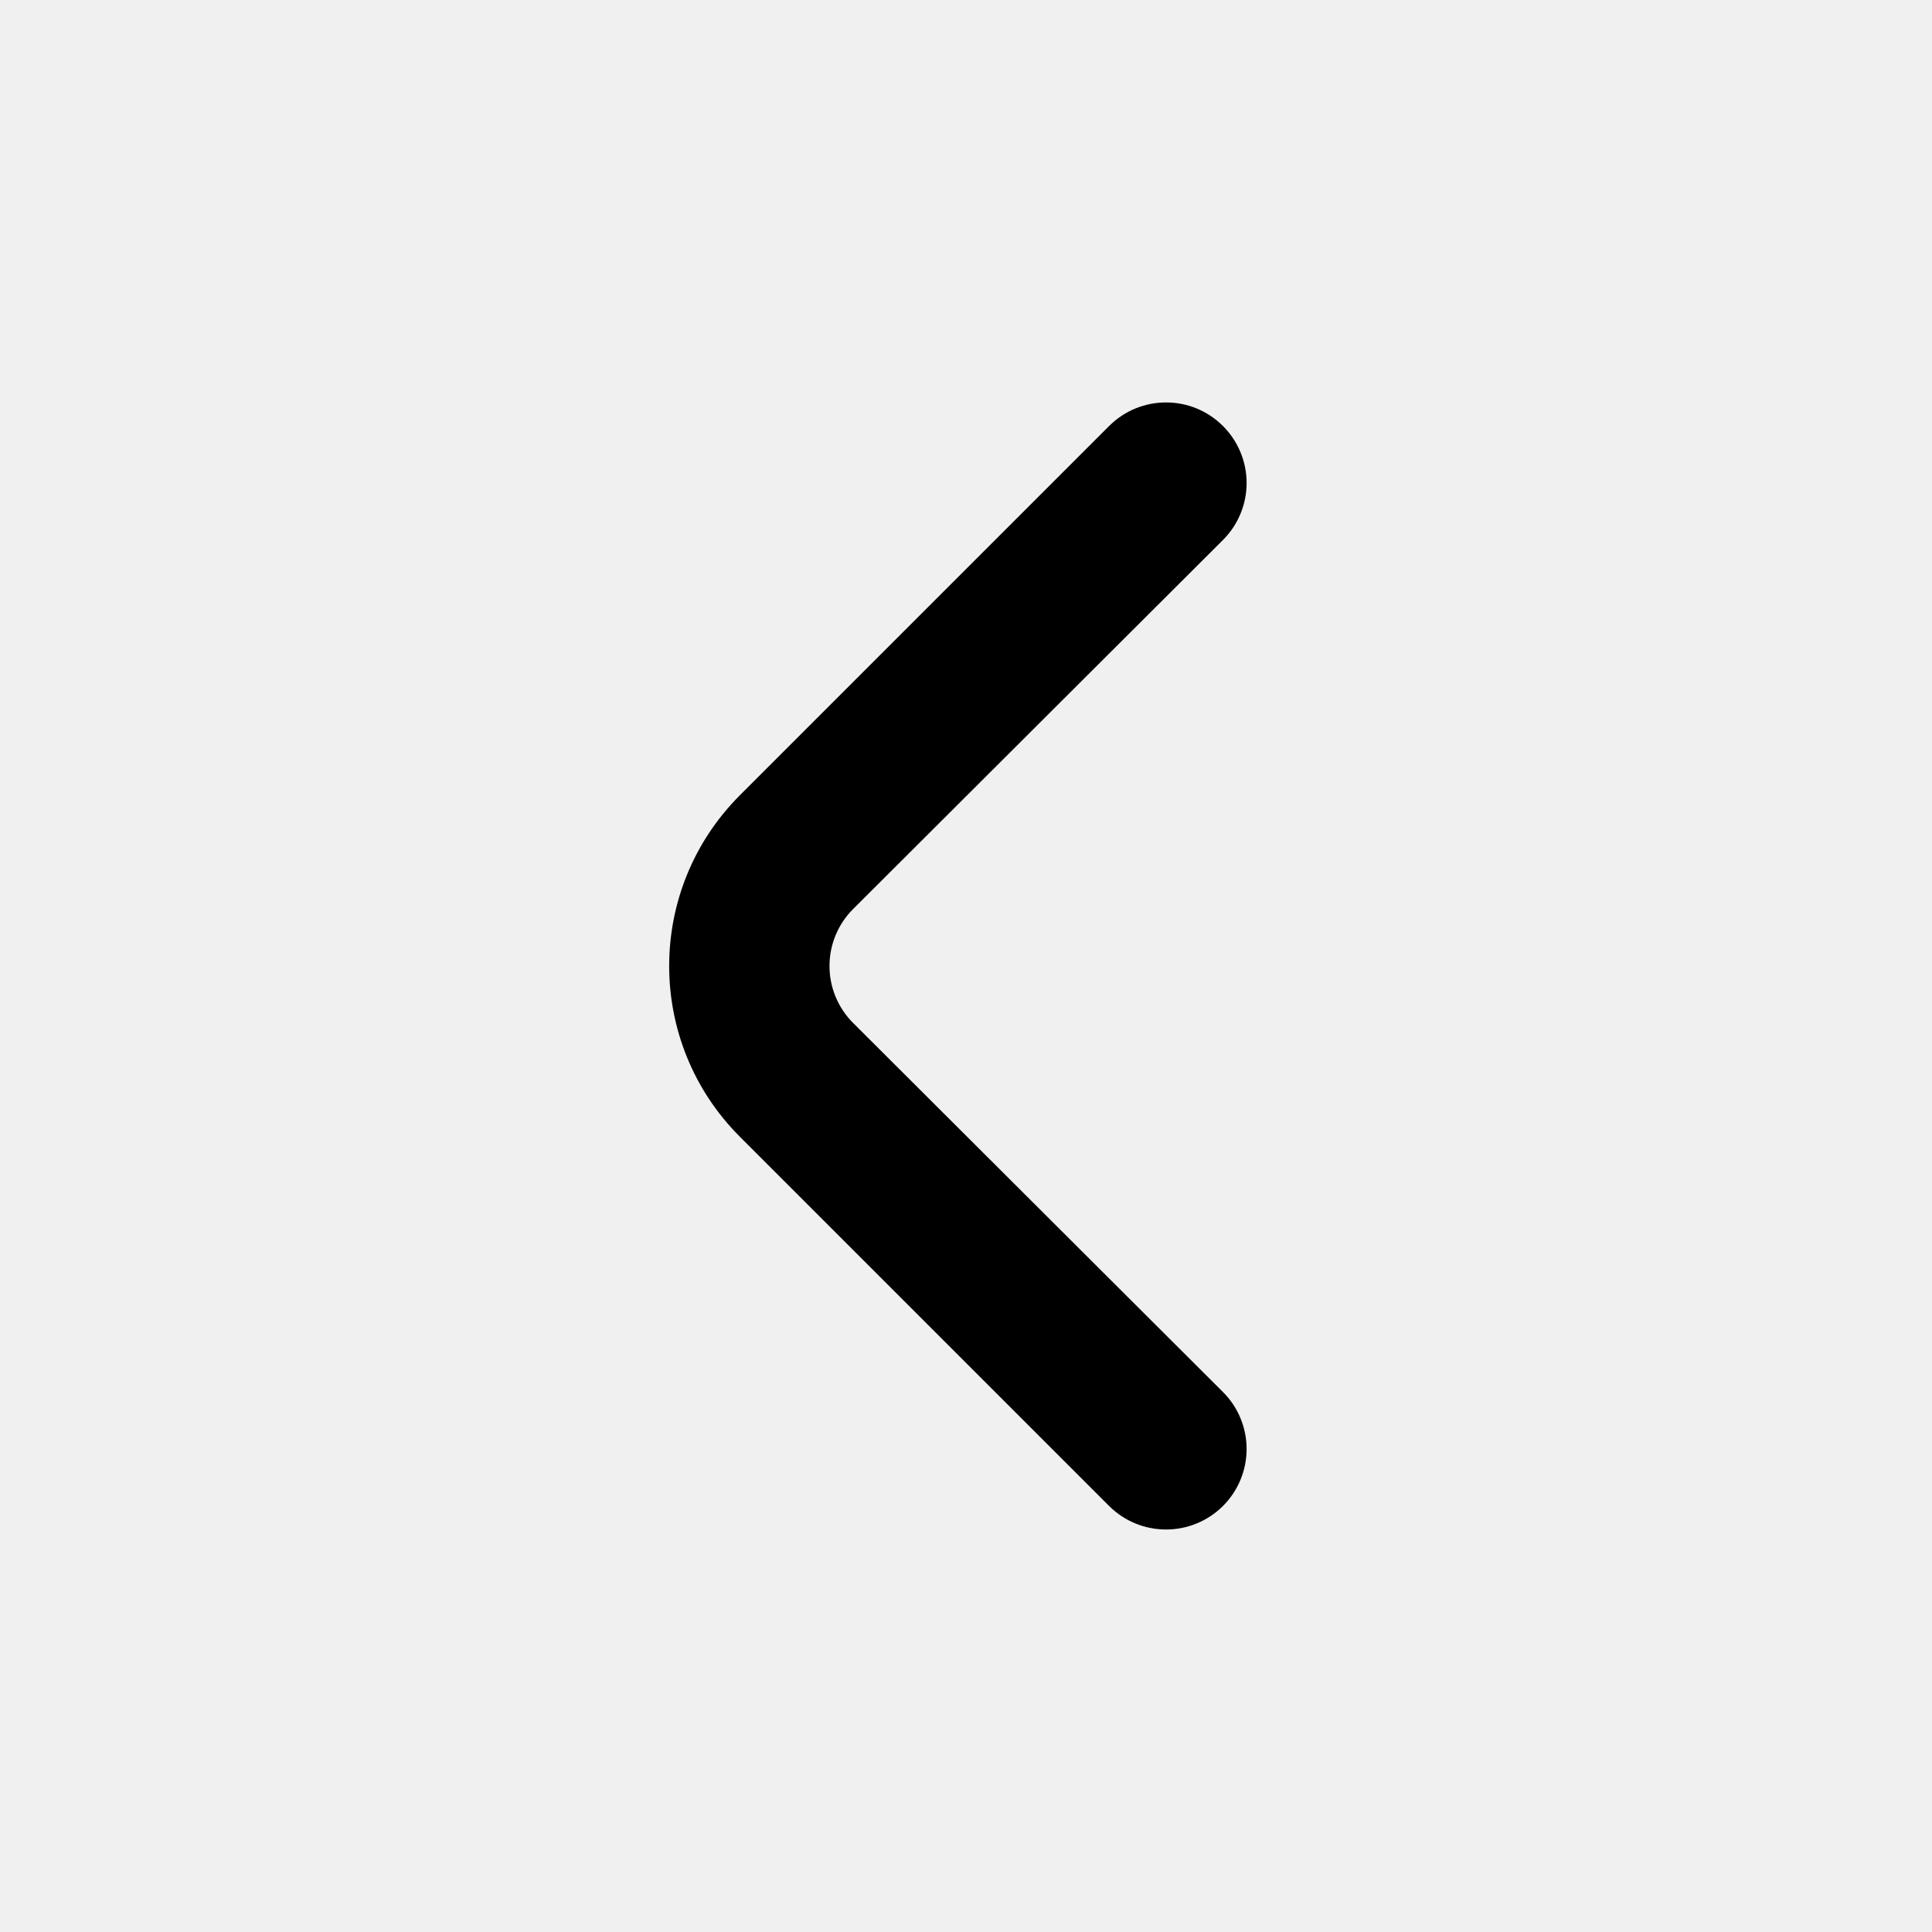
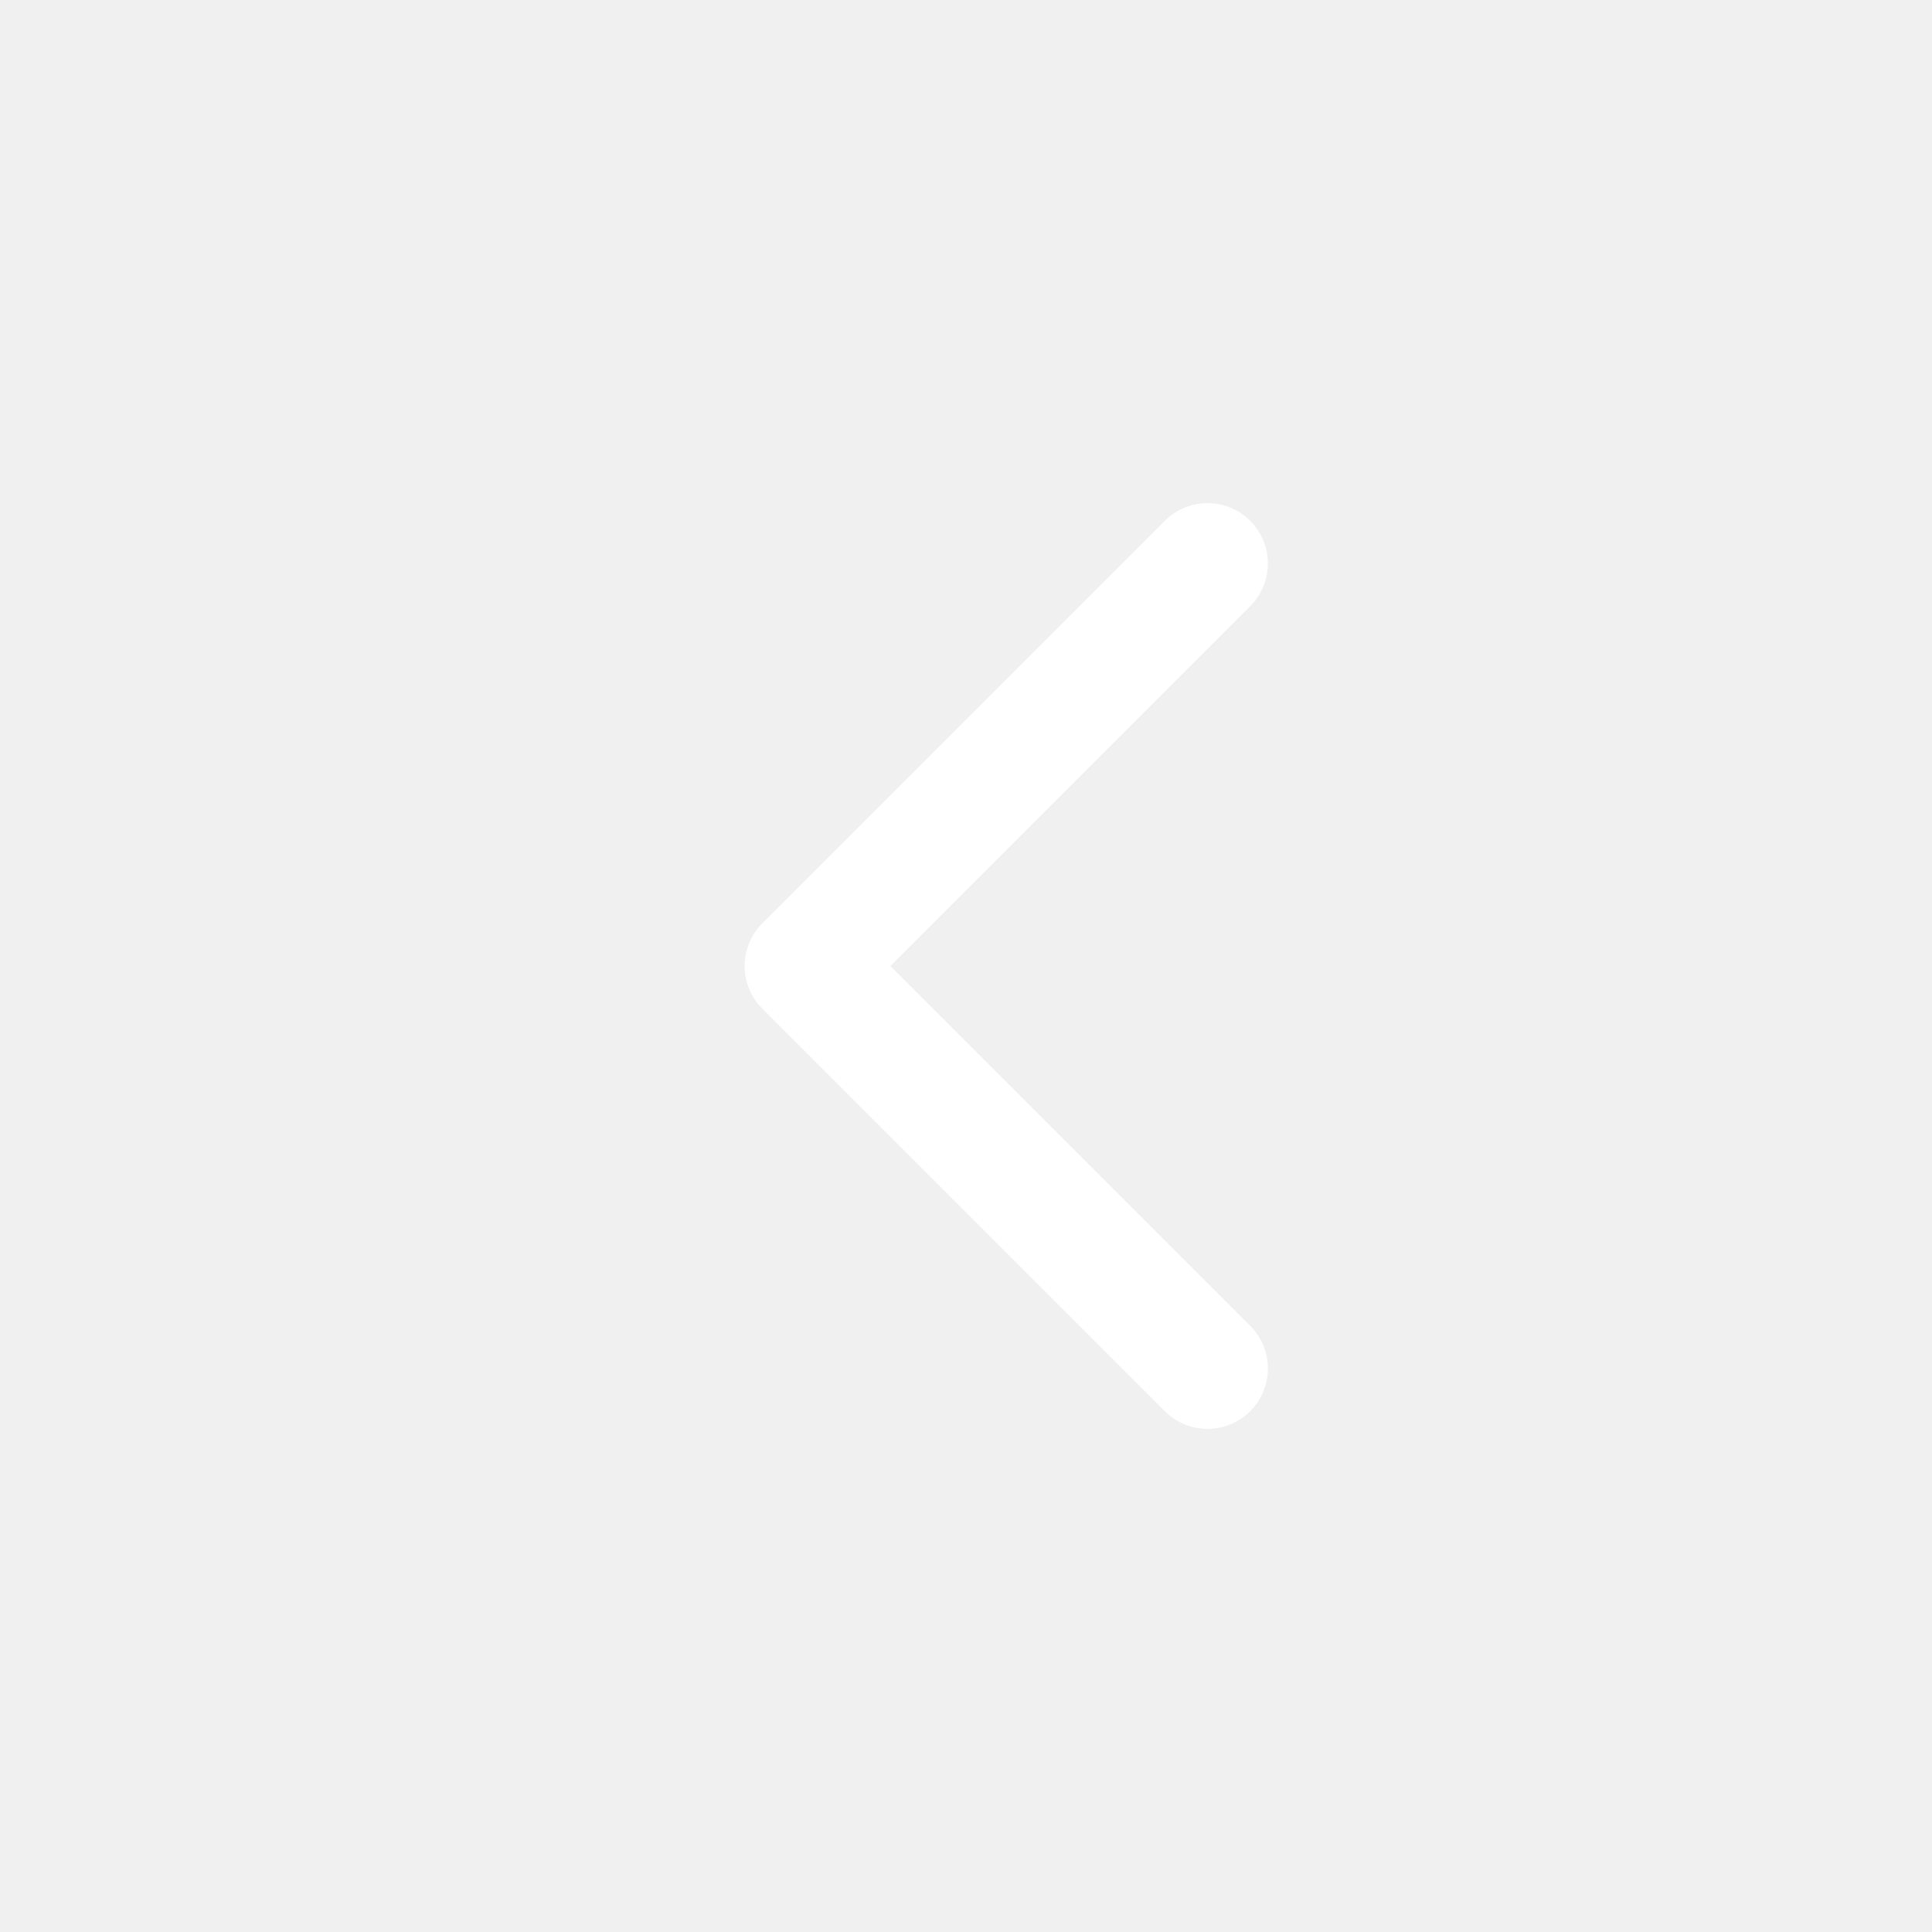
- <svg xmlns="http://www.w3.org/2000/svg" id="Outline" viewBox="0 0 24 24" width="512" height="512">
-   <path d="M10.6,12.71a1,1,0,0,1,0-1.42l4.59-4.58a1,1,0,0,0,0-1.42,1,1,0,0,0-1.41,0L9.19,9.88a3,3,0,0,0,0,4.24l4.59,4.59a1,1,0,0,0,.7.29,1,1,0,0,0,.71-.29,1,1,0,0,0,0-1.42Z" />
+ <svg xmlns="http://www.w3.org/2000/svg" viewBox="0 0 24 24" fill="none" stroke="#ffffff">
+   <g id="SVGRepo_bgCarrier" stroke-width="0" />
+   <g id="SVGRepo_tracerCarrier" stroke-linecap="round" stroke-linejoin="round" />
+   <g id="SVGRepo_iconCarrier">
+     <path d="M15 7L10 12L15 17" stroke="#ffffff" stroke-width="1.5" stroke-linecap="round" stroke-linejoin="round" />
+   </g>
</svg>
